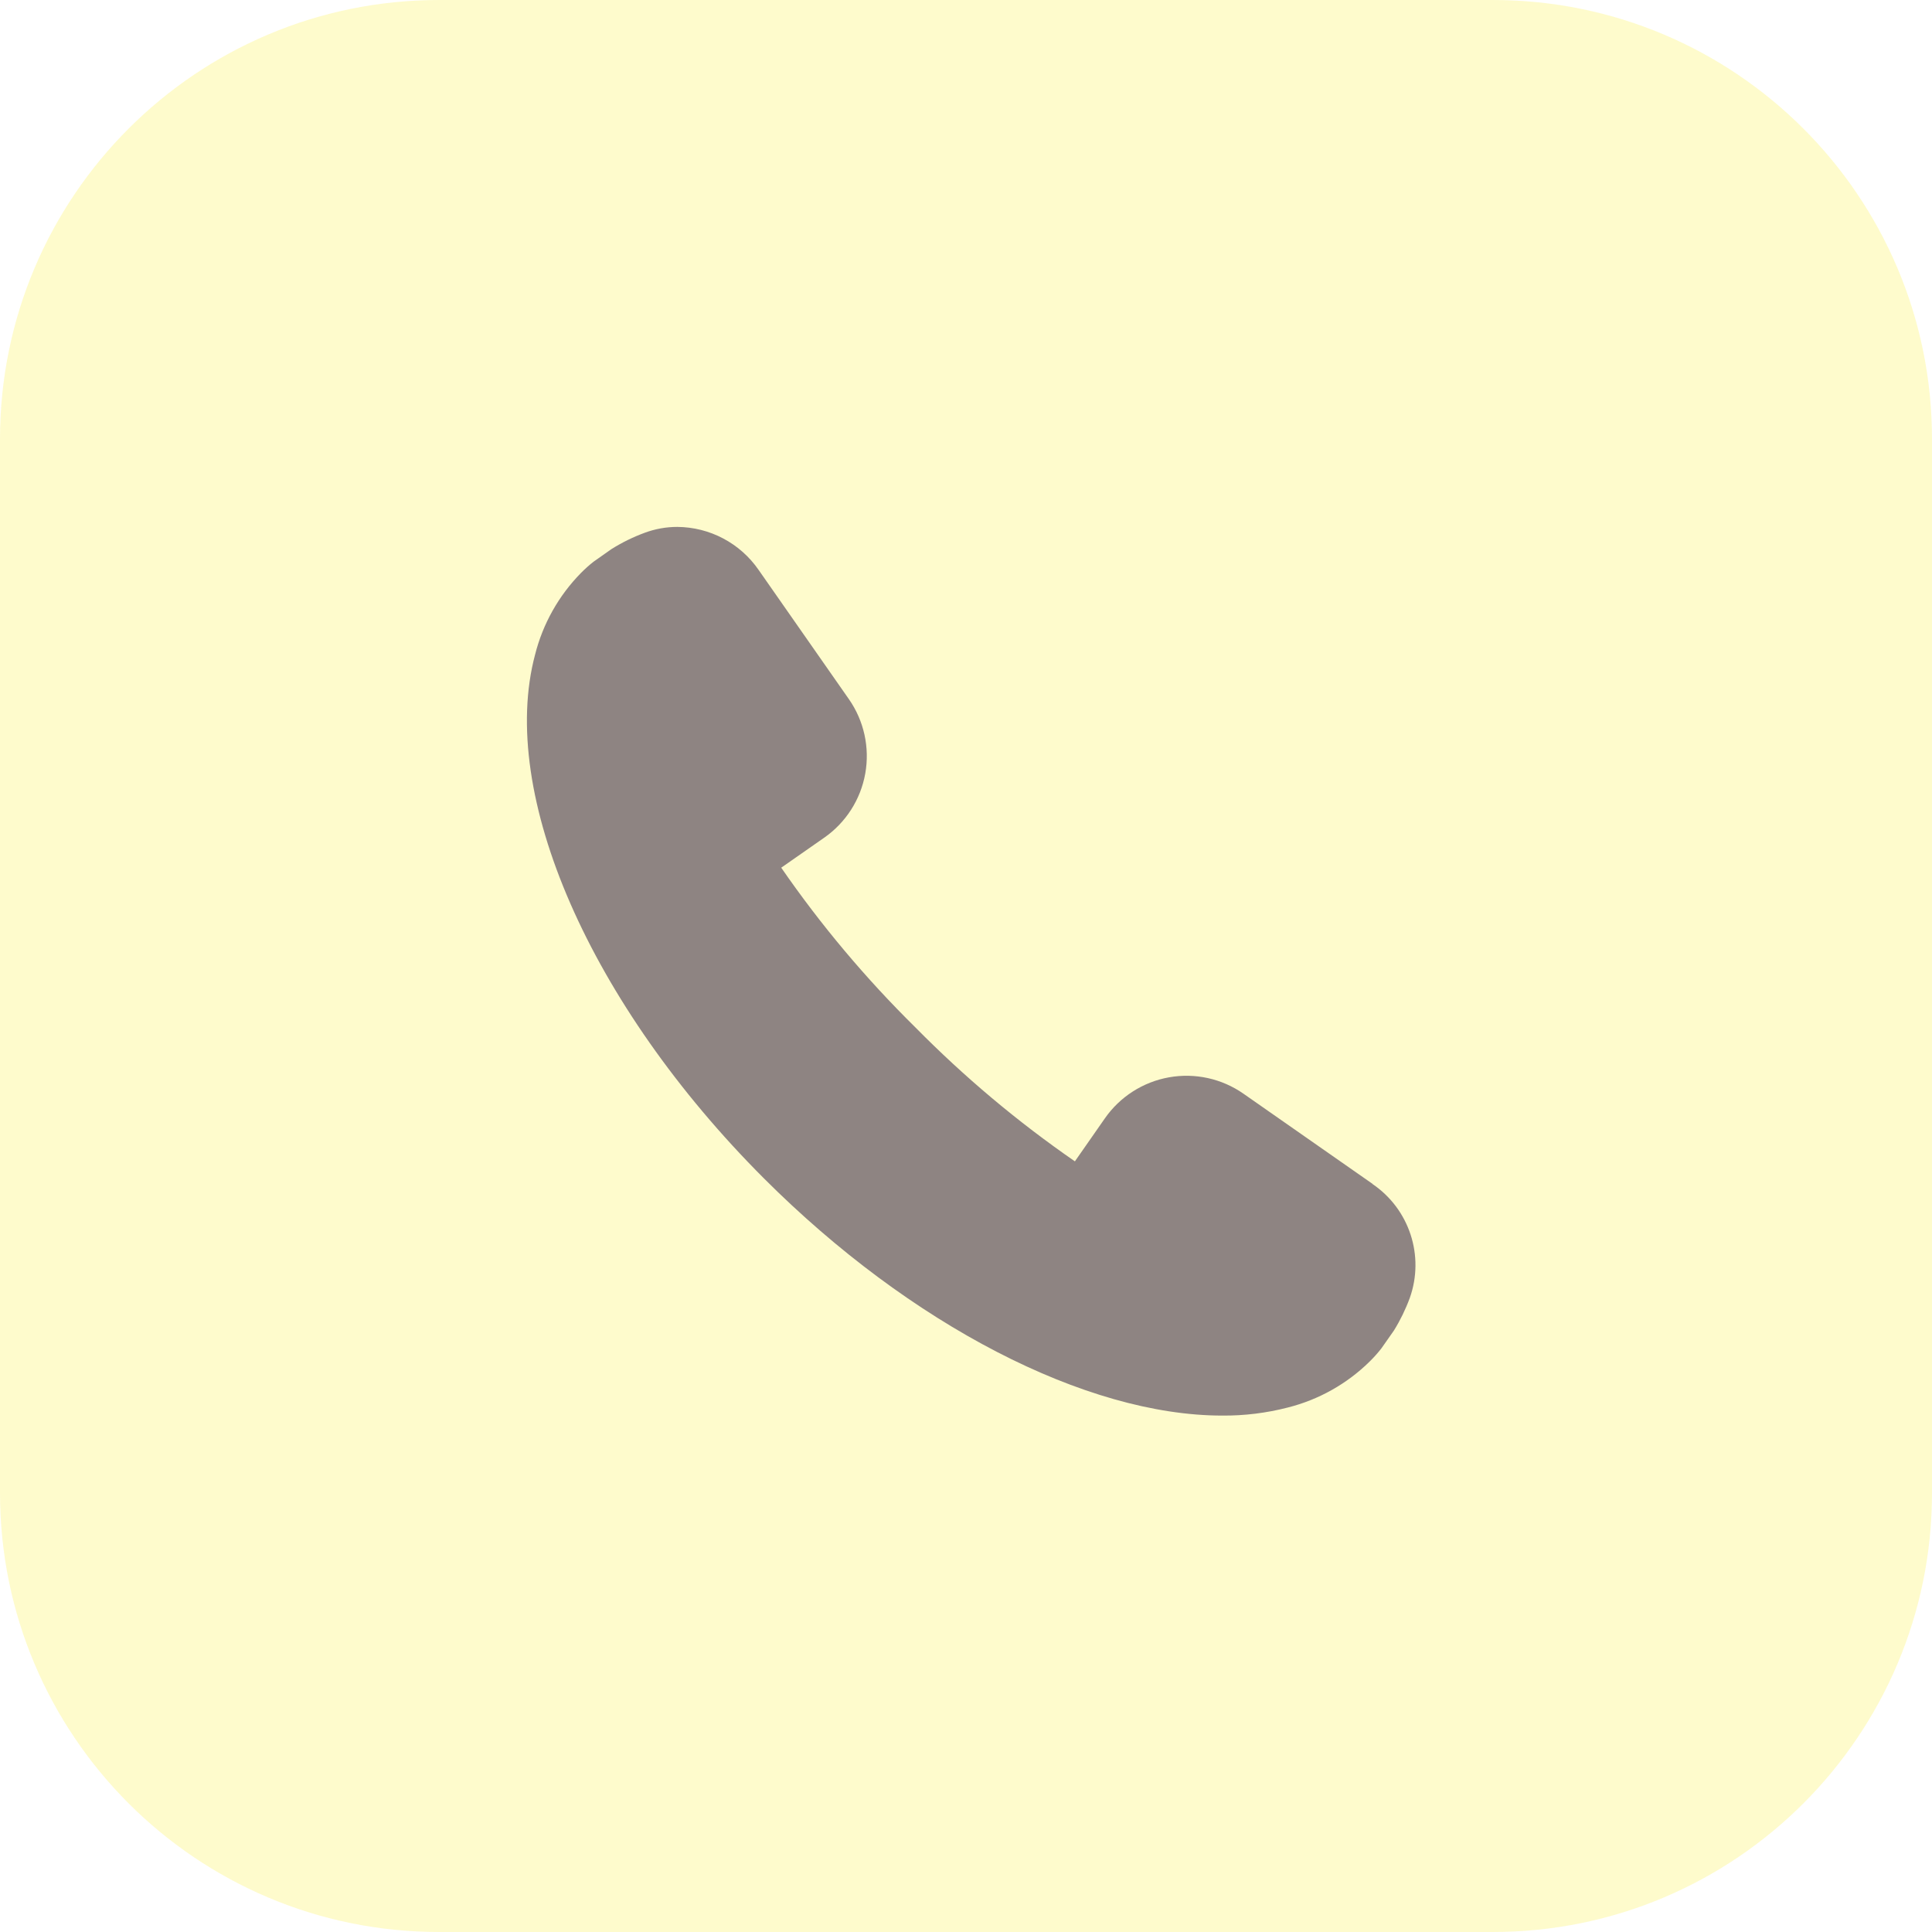
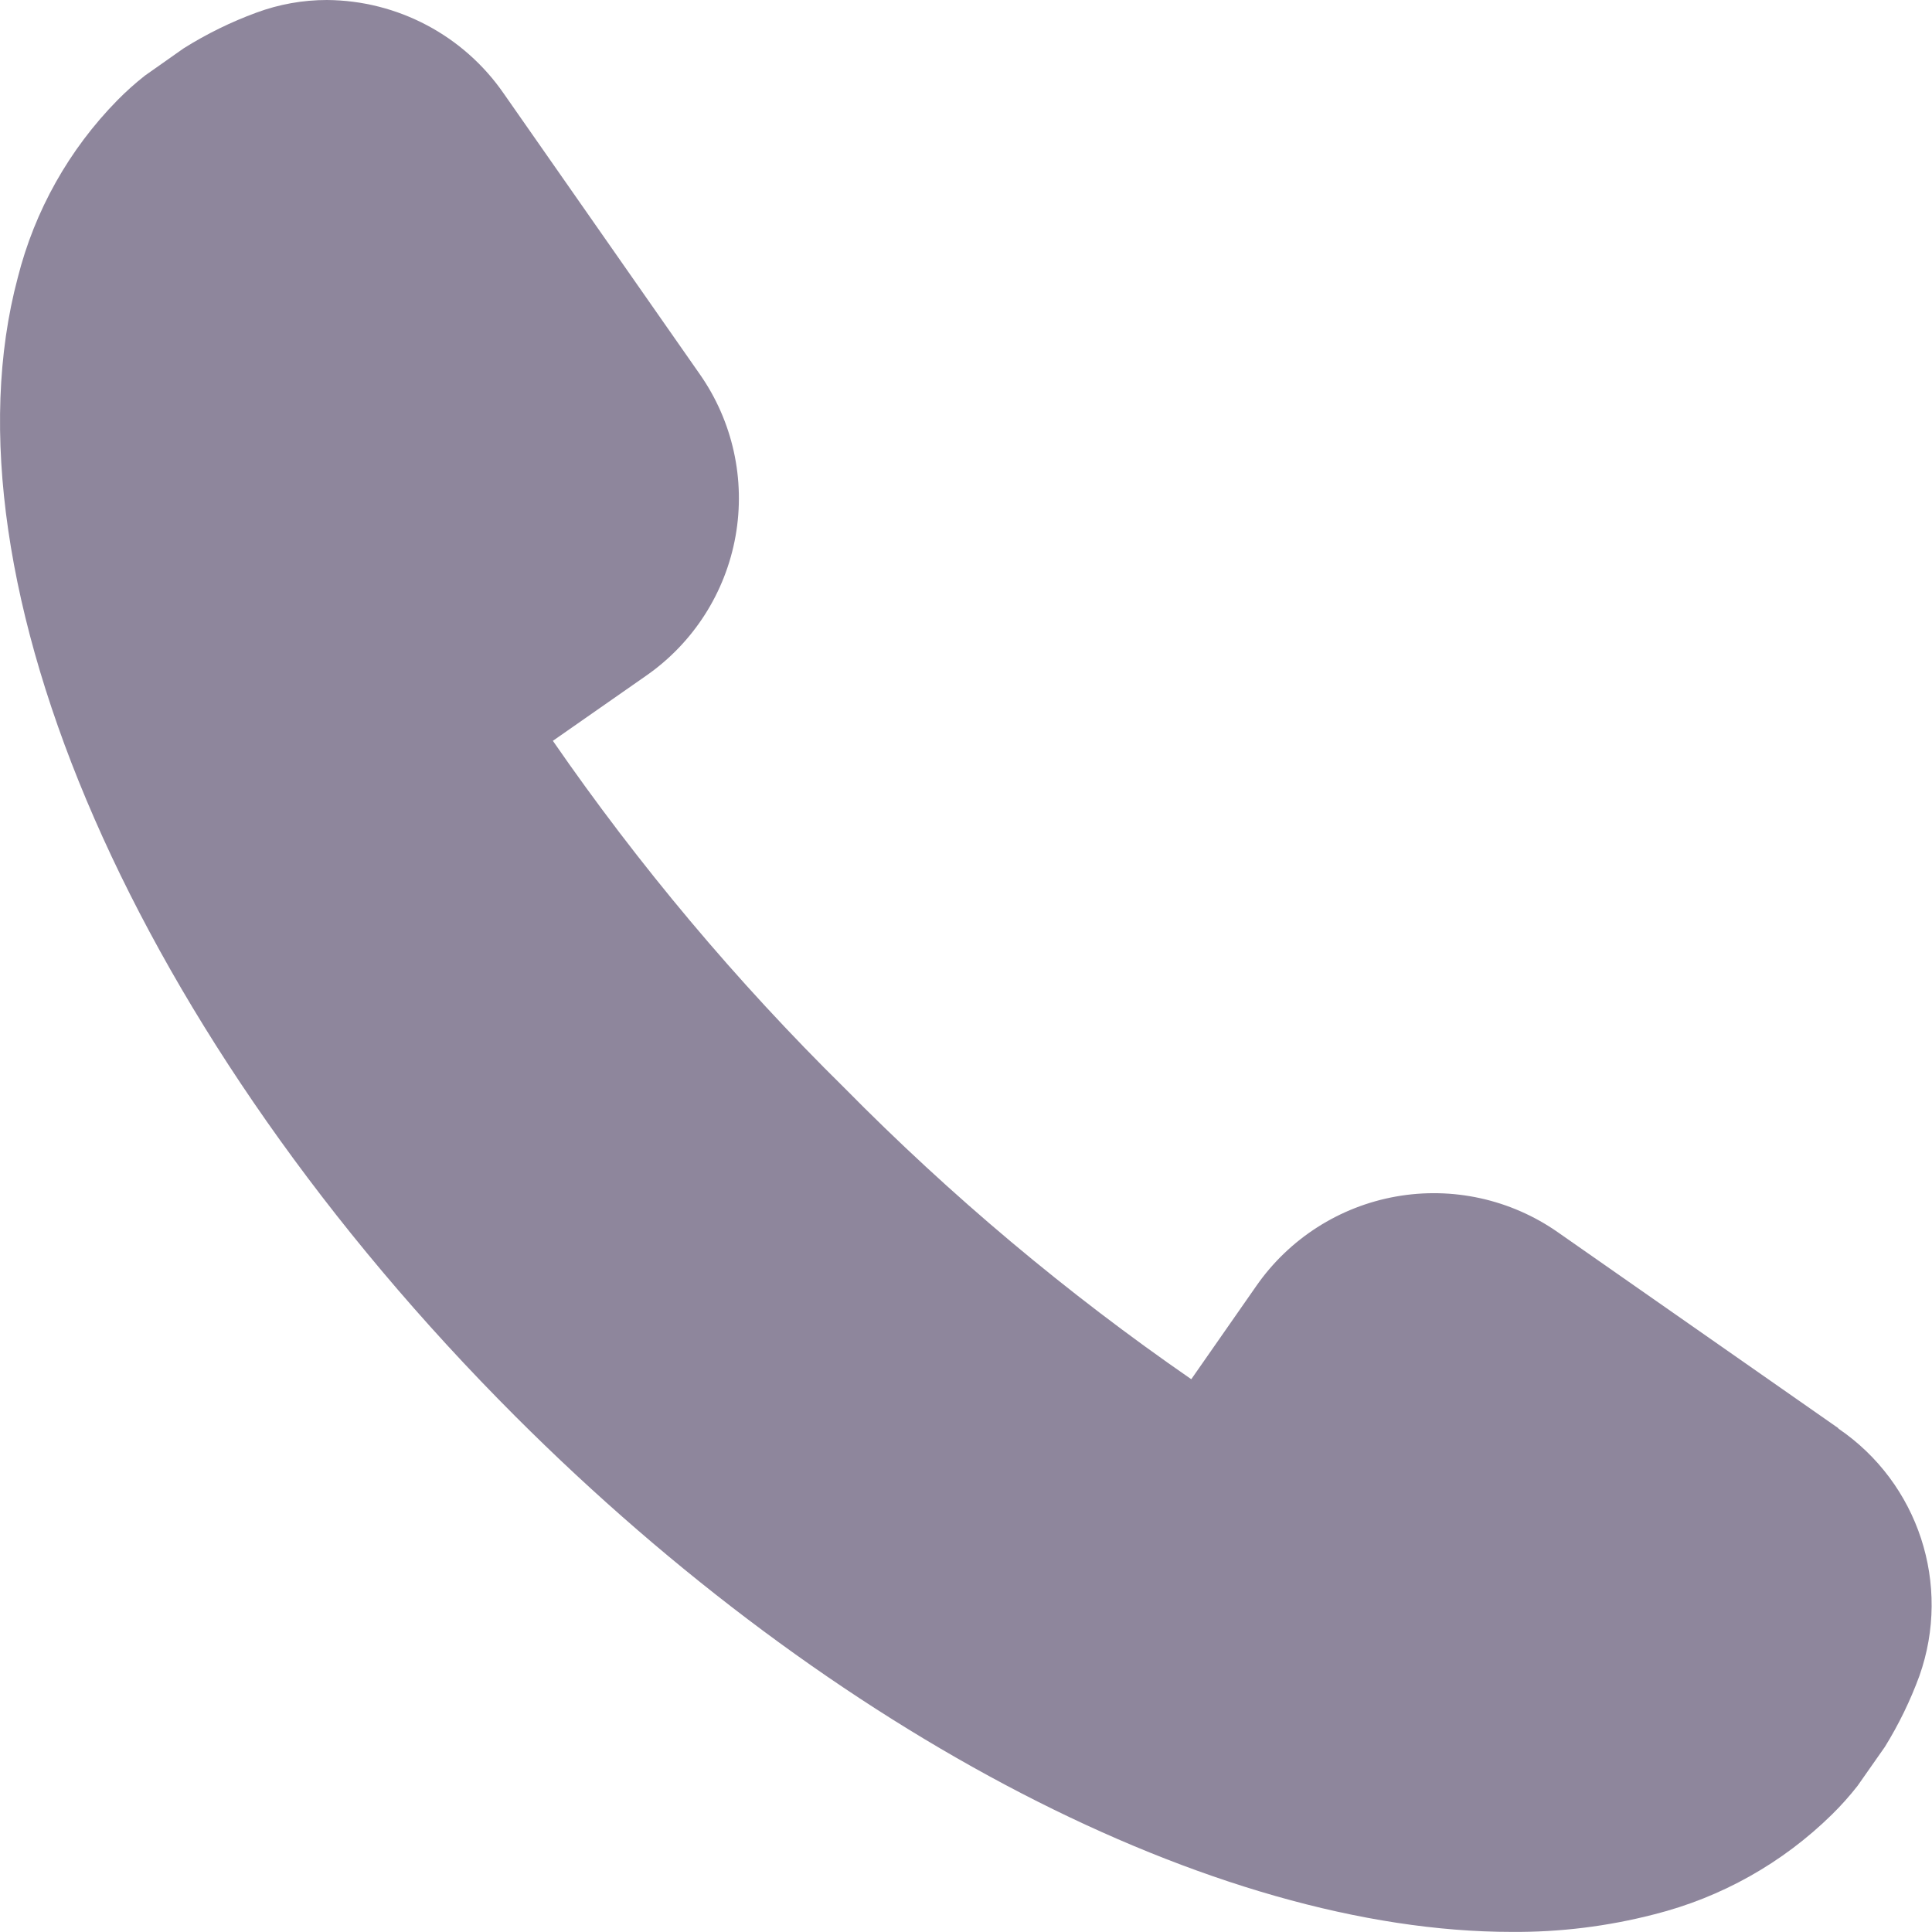
- <svg xmlns="http://www.w3.org/2000/svg" width="44" height="44" viewBox="0 0 44 44">
-   <g id="Group_35937" data-name="Group 35937" transform="translate(-273 -319)">
-     <rect id="Rectangle_17181" data-name="Rectangle 17181" width="44" height="44" rx="10" transform="translate(273 319)" fill="rgba(253,237,0,0.2)" />
-     <g id="_x32_7-Phone" transform="translate(275.311 321.309)">
-       <path id="Path_34783" data-name="Path 34783" d="M28.948,24.653,26.009,22.6a2.266,2.266,0,0,0-3.158.562l-.682.978a25.268,25.268,0,0,1-3.635-3.053,25.236,25.236,0,0,1-3.053-3.635l.977-.682a2.265,2.265,0,0,0,.562-3.159l-2.053-2.939a2.27,2.27,0,0,0-1.853-.981,2.127,2.127,0,0,0-.738.132,4.069,4.069,0,0,0-.764.375l-.406.286a3.076,3.076,0,0,0-.286.256A4.075,4.075,0,0,0,9.875,12.6c-.846,3.171,1.25,7.965,5.214,11.93,3.329,3.329,7.329,5.4,10.438,5.4h0a5.791,5.791,0,0,0,1.492-.184A4.075,4.075,0,0,0,28.881,28.7a3.085,3.085,0,0,0,.268-.3l.286-.408a4.086,4.086,0,0,0,.362-.744,2.232,2.232,0,0,0-.849-2.591Z" transform="translate(0 0)" fill="#8e8482" />
-     </g>
+ <svg xmlns="http://www.w3.org/2000/svg" width="20.24" height="20.238" viewBox="0 0 20.24 20.238">
+   <g id="_x32_7-Phone" transform="translate(-9.689 -9.691)">
+     <path id="Path_34783" data-name="Path 34783" d="M28.948,24.653,26.009,22.6a2.266,2.266,0,0,0-3.158.562l-.682.978a25.268,25.268,0,0,1-3.635-3.053,25.236,25.236,0,0,1-3.053-3.635l.977-.682a2.265,2.265,0,0,0,.562-3.159l-2.053-2.939a2.27,2.27,0,0,0-1.853-.981,2.127,2.127,0,0,0-.738.132,4.069,4.069,0,0,0-.764.375l-.406.286a3.076,3.076,0,0,0-.286.256A4.075,4.075,0,0,0,9.875,12.6c-.846,3.171,1.25,7.965,5.214,11.93,3.329,3.329,7.329,5.4,10.438,5.4h0a5.791,5.791,0,0,0,1.492-.184A4.075,4.075,0,0,0,28.881,28.7a3.085,3.085,0,0,0,.268-.3l.286-.408a4.086,4.086,0,0,0,.362-.744,2.232,2.232,0,0,0-.849-2.591Z" transform="translate(0 0)" fill="#8e869c" />
  </g>
</svg>
